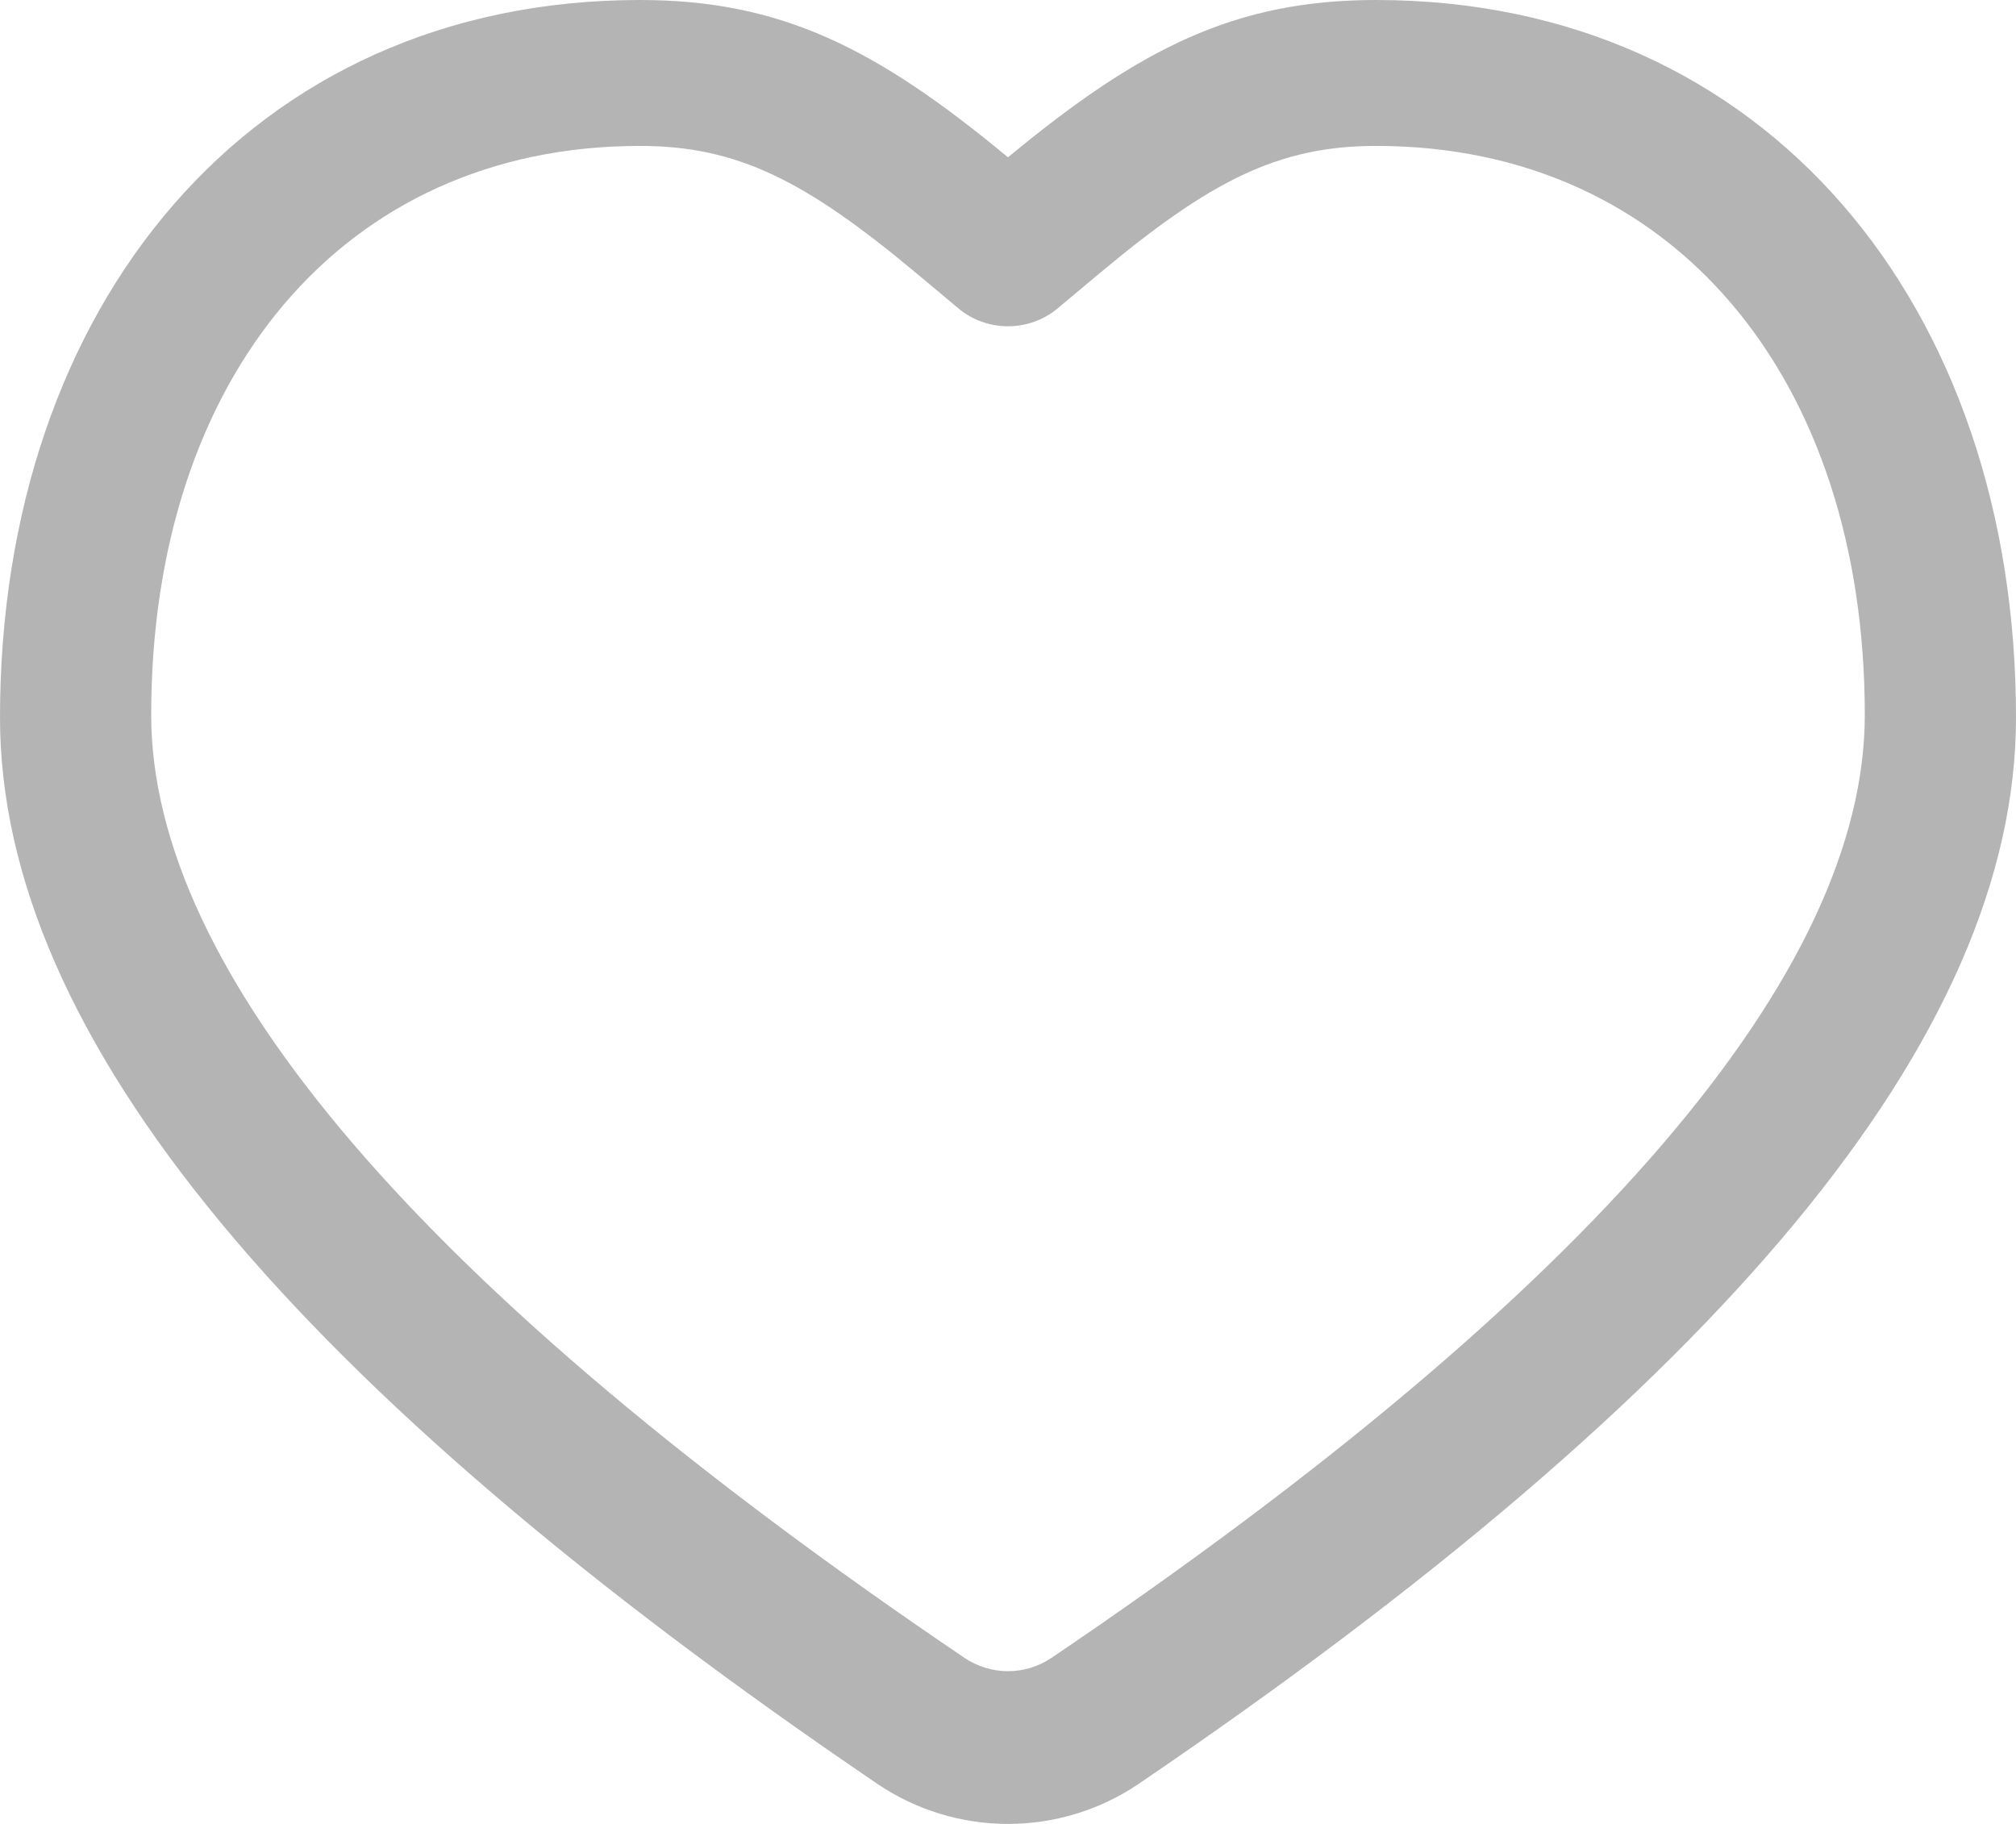
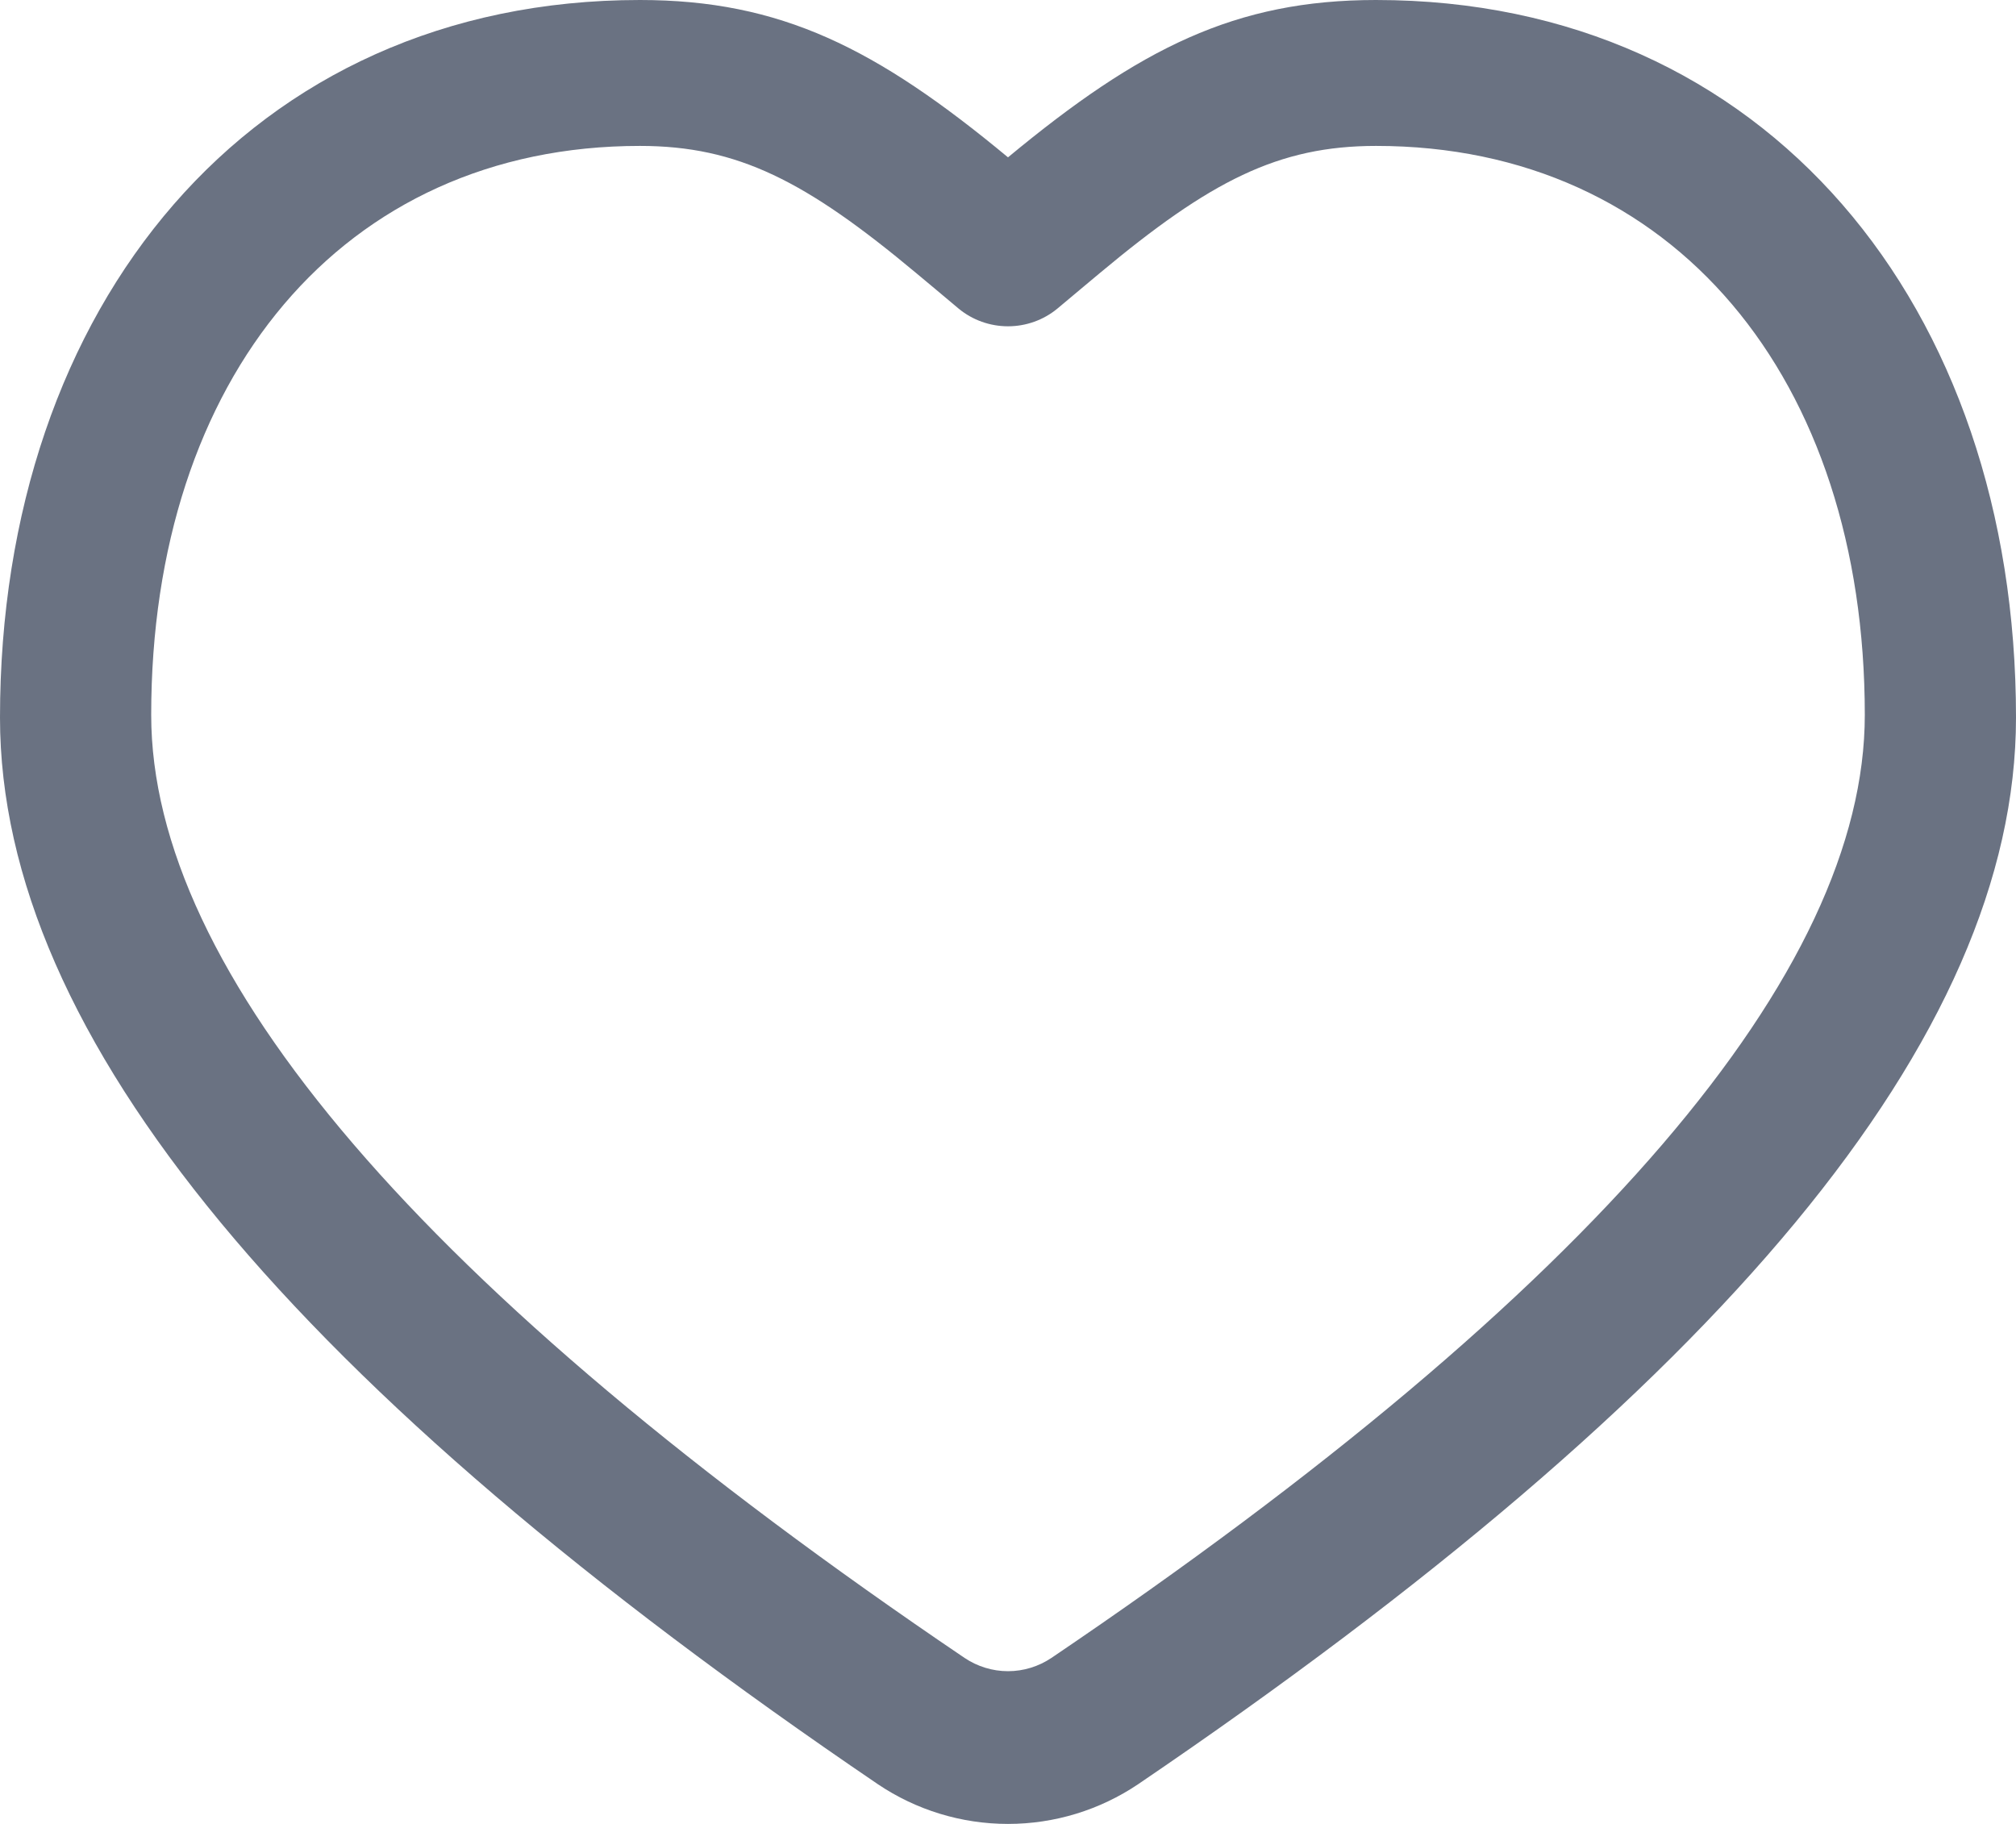
<svg xmlns="http://www.w3.org/2000/svg" width="21" height="19" viewBox="0 0 21 19" fill="none">
-   <path d="M14.334 2.40577e-05C18.396 2.40577e-05 21 3.186 21 7.475C21 10.803 17.921 14.467 11.856 18.586C11.457 18.855 10.985 19 10.5 19C10.015 19 9.543 18.855 9.144 18.586C3.079 14.467 0 10.803 0 7.475C0 3.186 2.604 0 6.666 0C8.133 0 9.128 0.501 10.5 1.639C11.872 0.502 12.867 0 14.334 0V2.40577e-05ZM14.334 1.52C13.314 1.52 12.605 1.886 11.456 2.845C11.402 2.889 11.101 3.143 11.014 3.215C10.87 3.334 10.688 3.399 10.5 3.399C10.312 3.399 10.13 3.334 9.986 3.215C9.899 3.142 9.598 2.889 9.544 2.845C8.395 1.886 7.686 1.52 6.666 1.52C3.565 1.52 1.575 3.946 1.575 7.447C1.575 10.116 4.369 13.429 10.048 17.271C10.181 17.36 10.338 17.409 10.5 17.409C10.662 17.409 10.819 17.36 10.952 17.271C16.631 13.43 19.425 10.116 19.425 7.447C19.425 3.946 17.435 1.52 14.334 1.52Z" fill="#B4B4B4" />
+   <path d="M14.334 2.40577e-05C18.396 2.40577e-05 21 3.186 21 7.475C21 10.803 17.921 14.467 11.856 18.586C11.457 18.855 10.985 19 10.5 19C10.015 19 9.543 18.855 9.144 18.586C3.079 14.467 0 10.803 0 7.475C0 3.186 2.604 0 6.666 0C8.133 0 9.128 0.501 10.5 1.639C11.872 0.502 12.867 0 14.334 0V2.40577e-05ZM14.334 1.52C13.314 1.52 12.605 1.886 11.456 2.845C11.402 2.889 11.101 3.143 11.014 3.215C10.87 3.334 10.688 3.399 10.5 3.399C10.312 3.399 10.13 3.334 9.986 3.215C9.899 3.142 9.598 2.889 9.544 2.845C8.395 1.886 7.686 1.52 6.666 1.52C3.565 1.52 1.575 3.946 1.575 7.447C1.575 10.116 4.369 13.429 10.048 17.271C10.181 17.36 10.338 17.409 10.5 17.409C10.662 17.409 10.819 17.36 10.952 17.271C16.631 13.43 19.425 10.116 19.425 7.447C19.425 3.946 17.435 1.52 14.334 1.52Z" fill="#6A7282" />
</svg>
